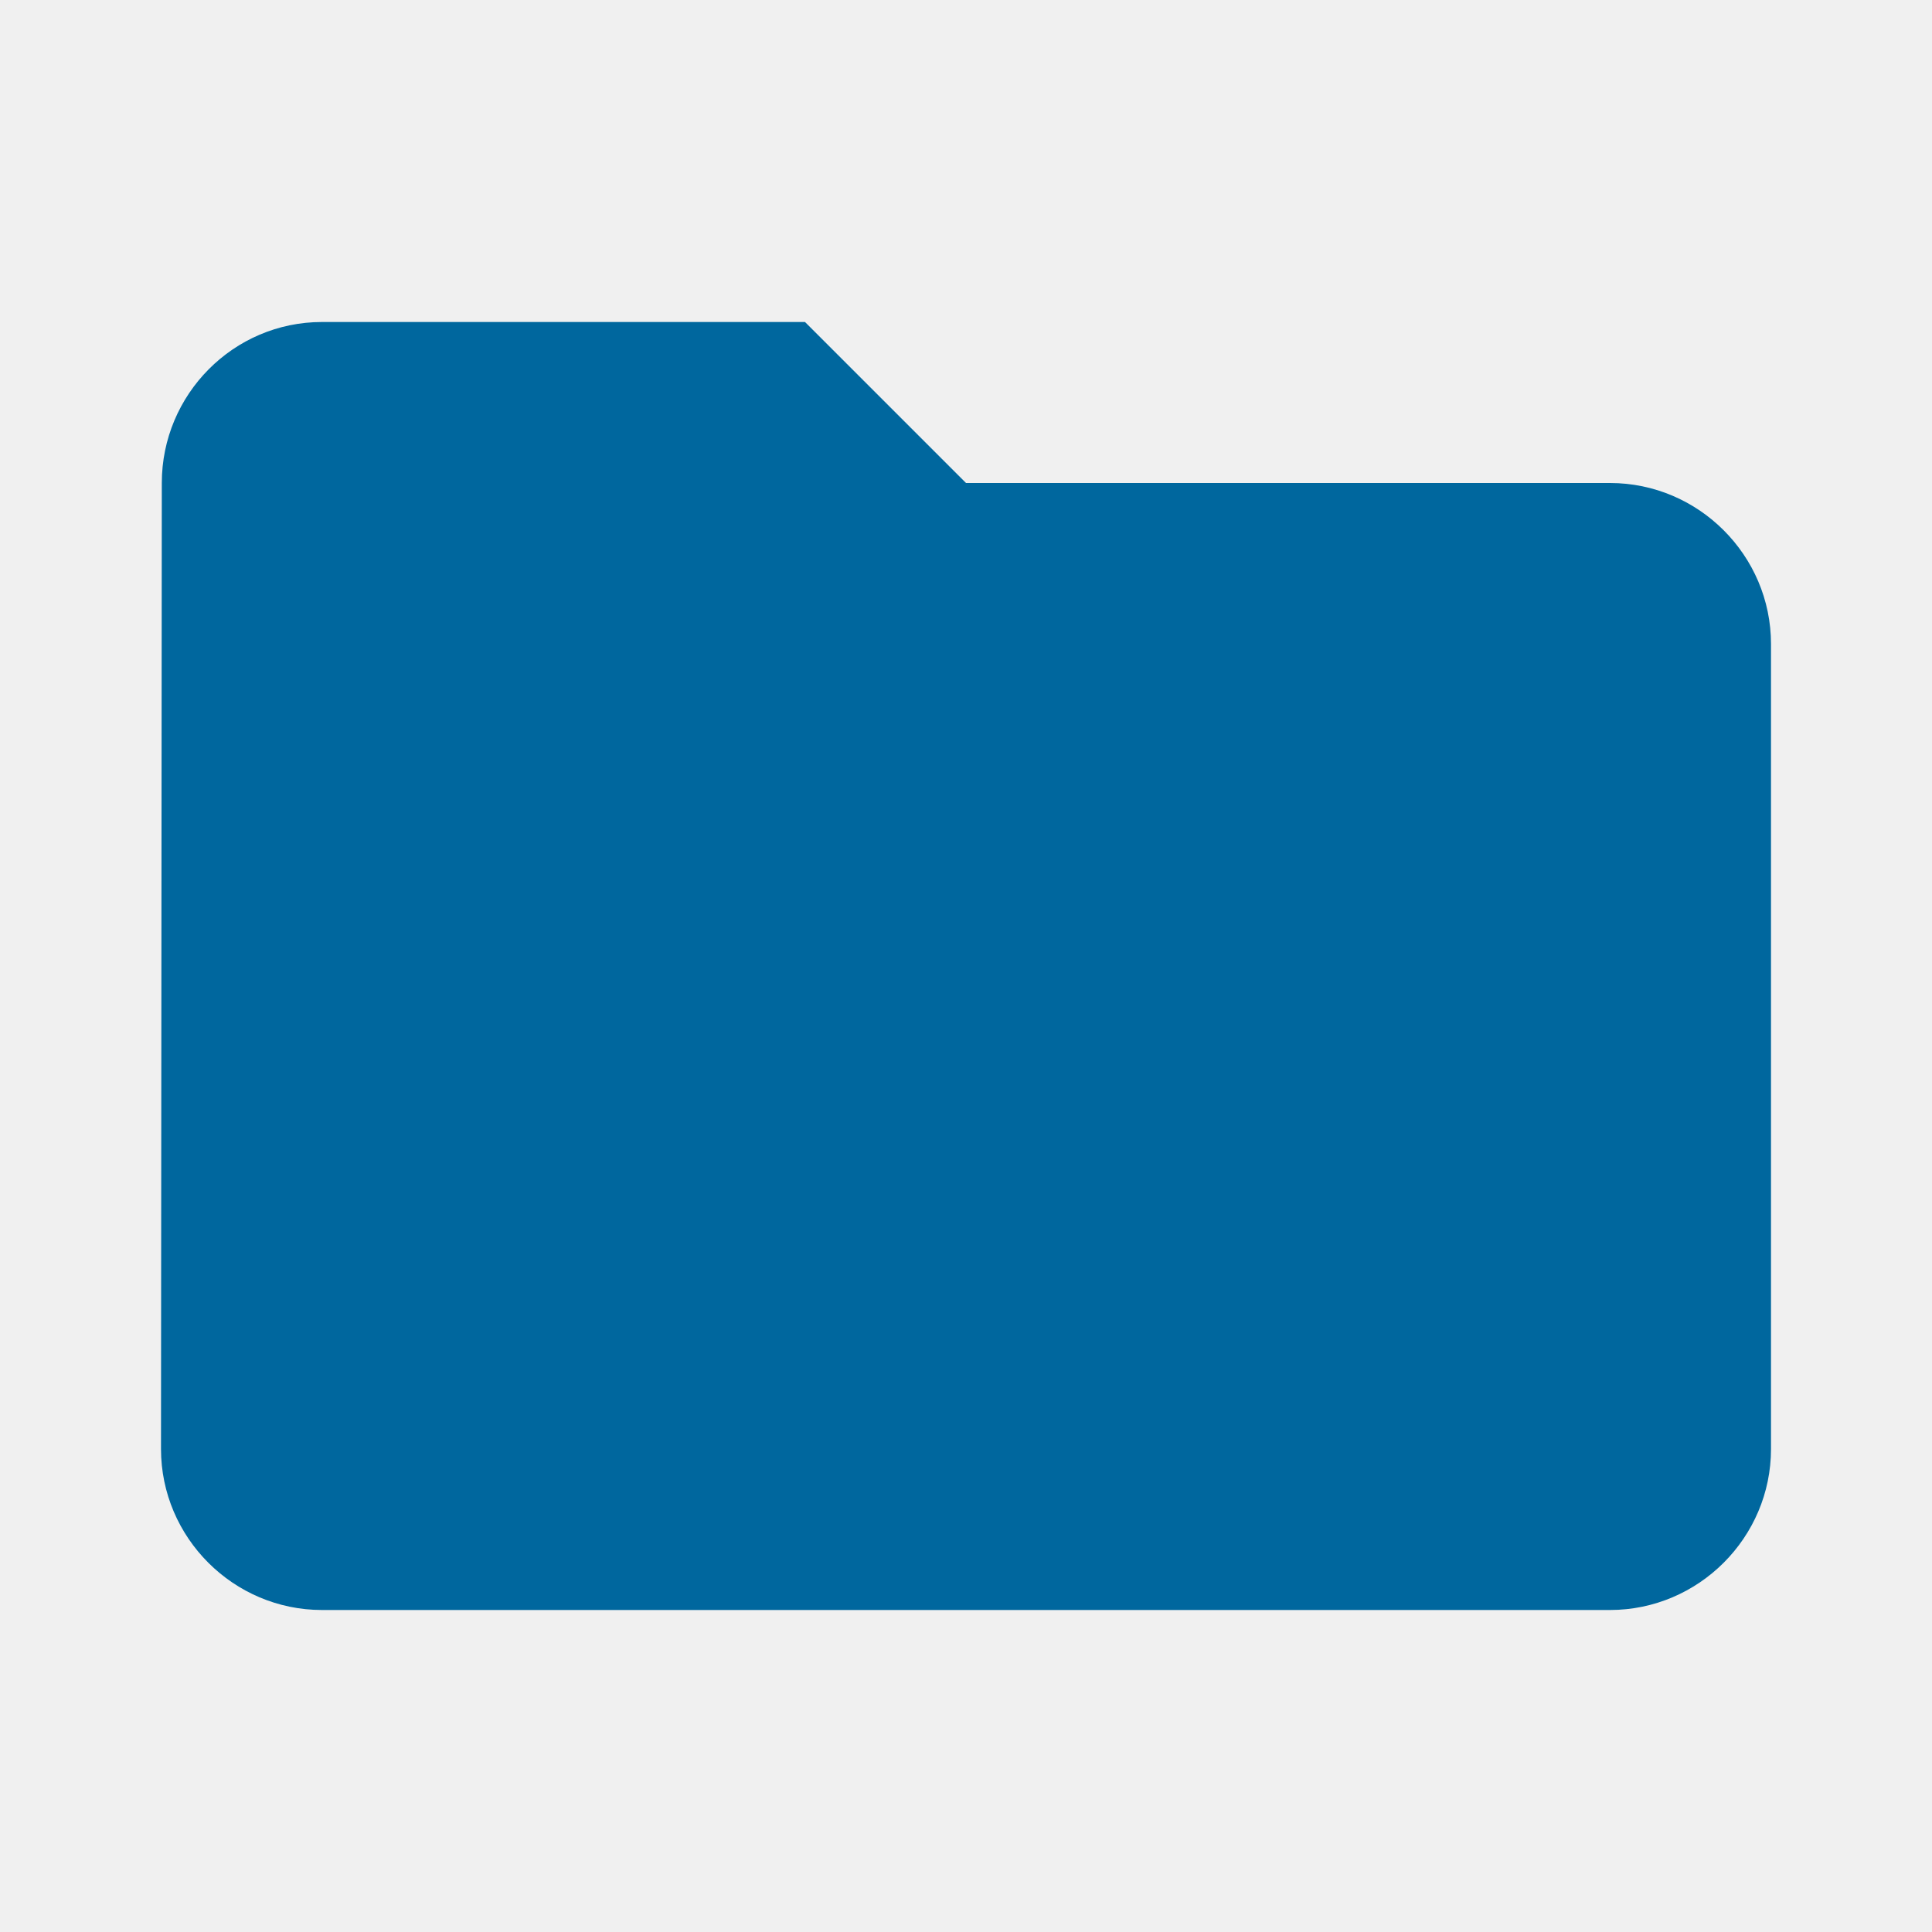
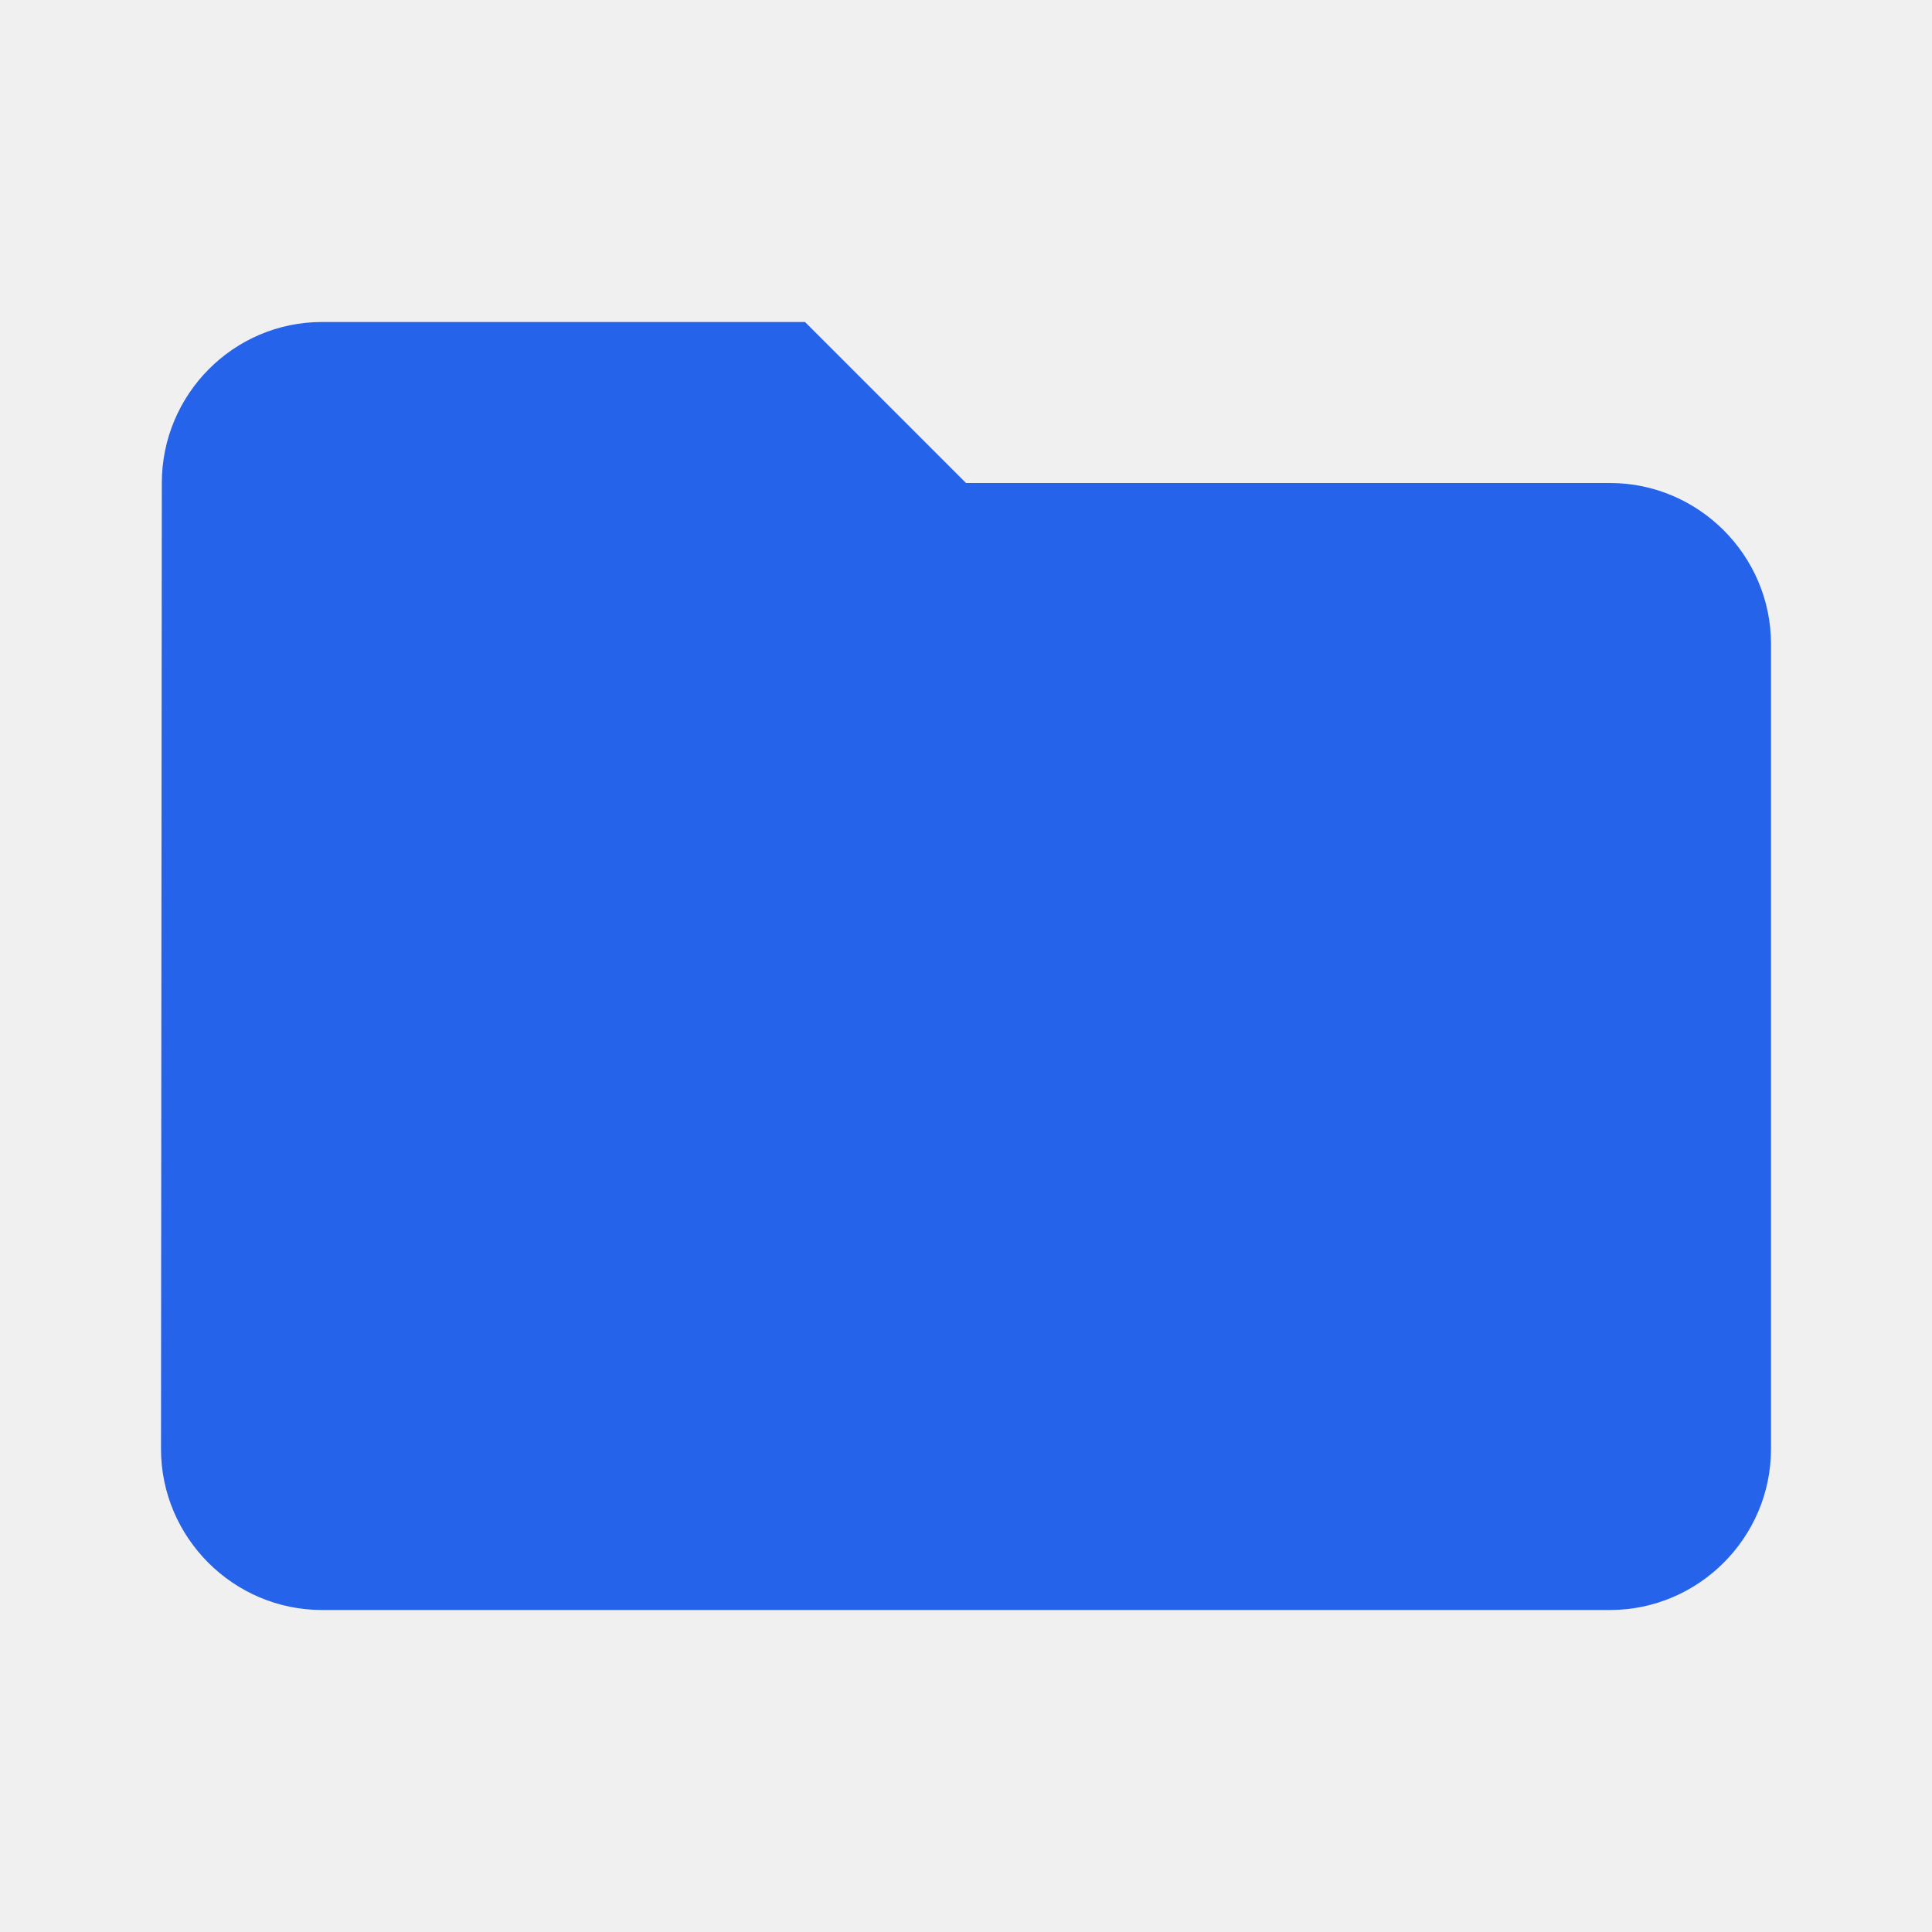
<svg xmlns="http://www.w3.org/2000/svg" width="96" height="96" viewBox="0 0 96 96" fill="none">
  <g clip-path="url(#clip0_1_61)">
-     <path d="M40 16H16C11.6 16 8.04 19.6 8.04 24L8 72C8 76.4 11.6 80 16 80H80C84.4 80 88 76.4 88 72V32C88 27.6 84.4 24 80 24H48L40 16Z" fill="#00679E" />
+     <path d="M40 16H16C11.6 16 8.04 19.6 8.04 24L8 72C8 76.4 11.6 80 16 80H80C84.4 80 88 76.4 88 72V32C88 27.6 84.4 24 80 24H48L40 16Z" fill="#2563EB" />
  </g>
  <defs>
    <clipPath id="clip0_1_61">
      <rect width="96" height="96" fill="white" />
    </clipPath>
  </defs>
</svg>
